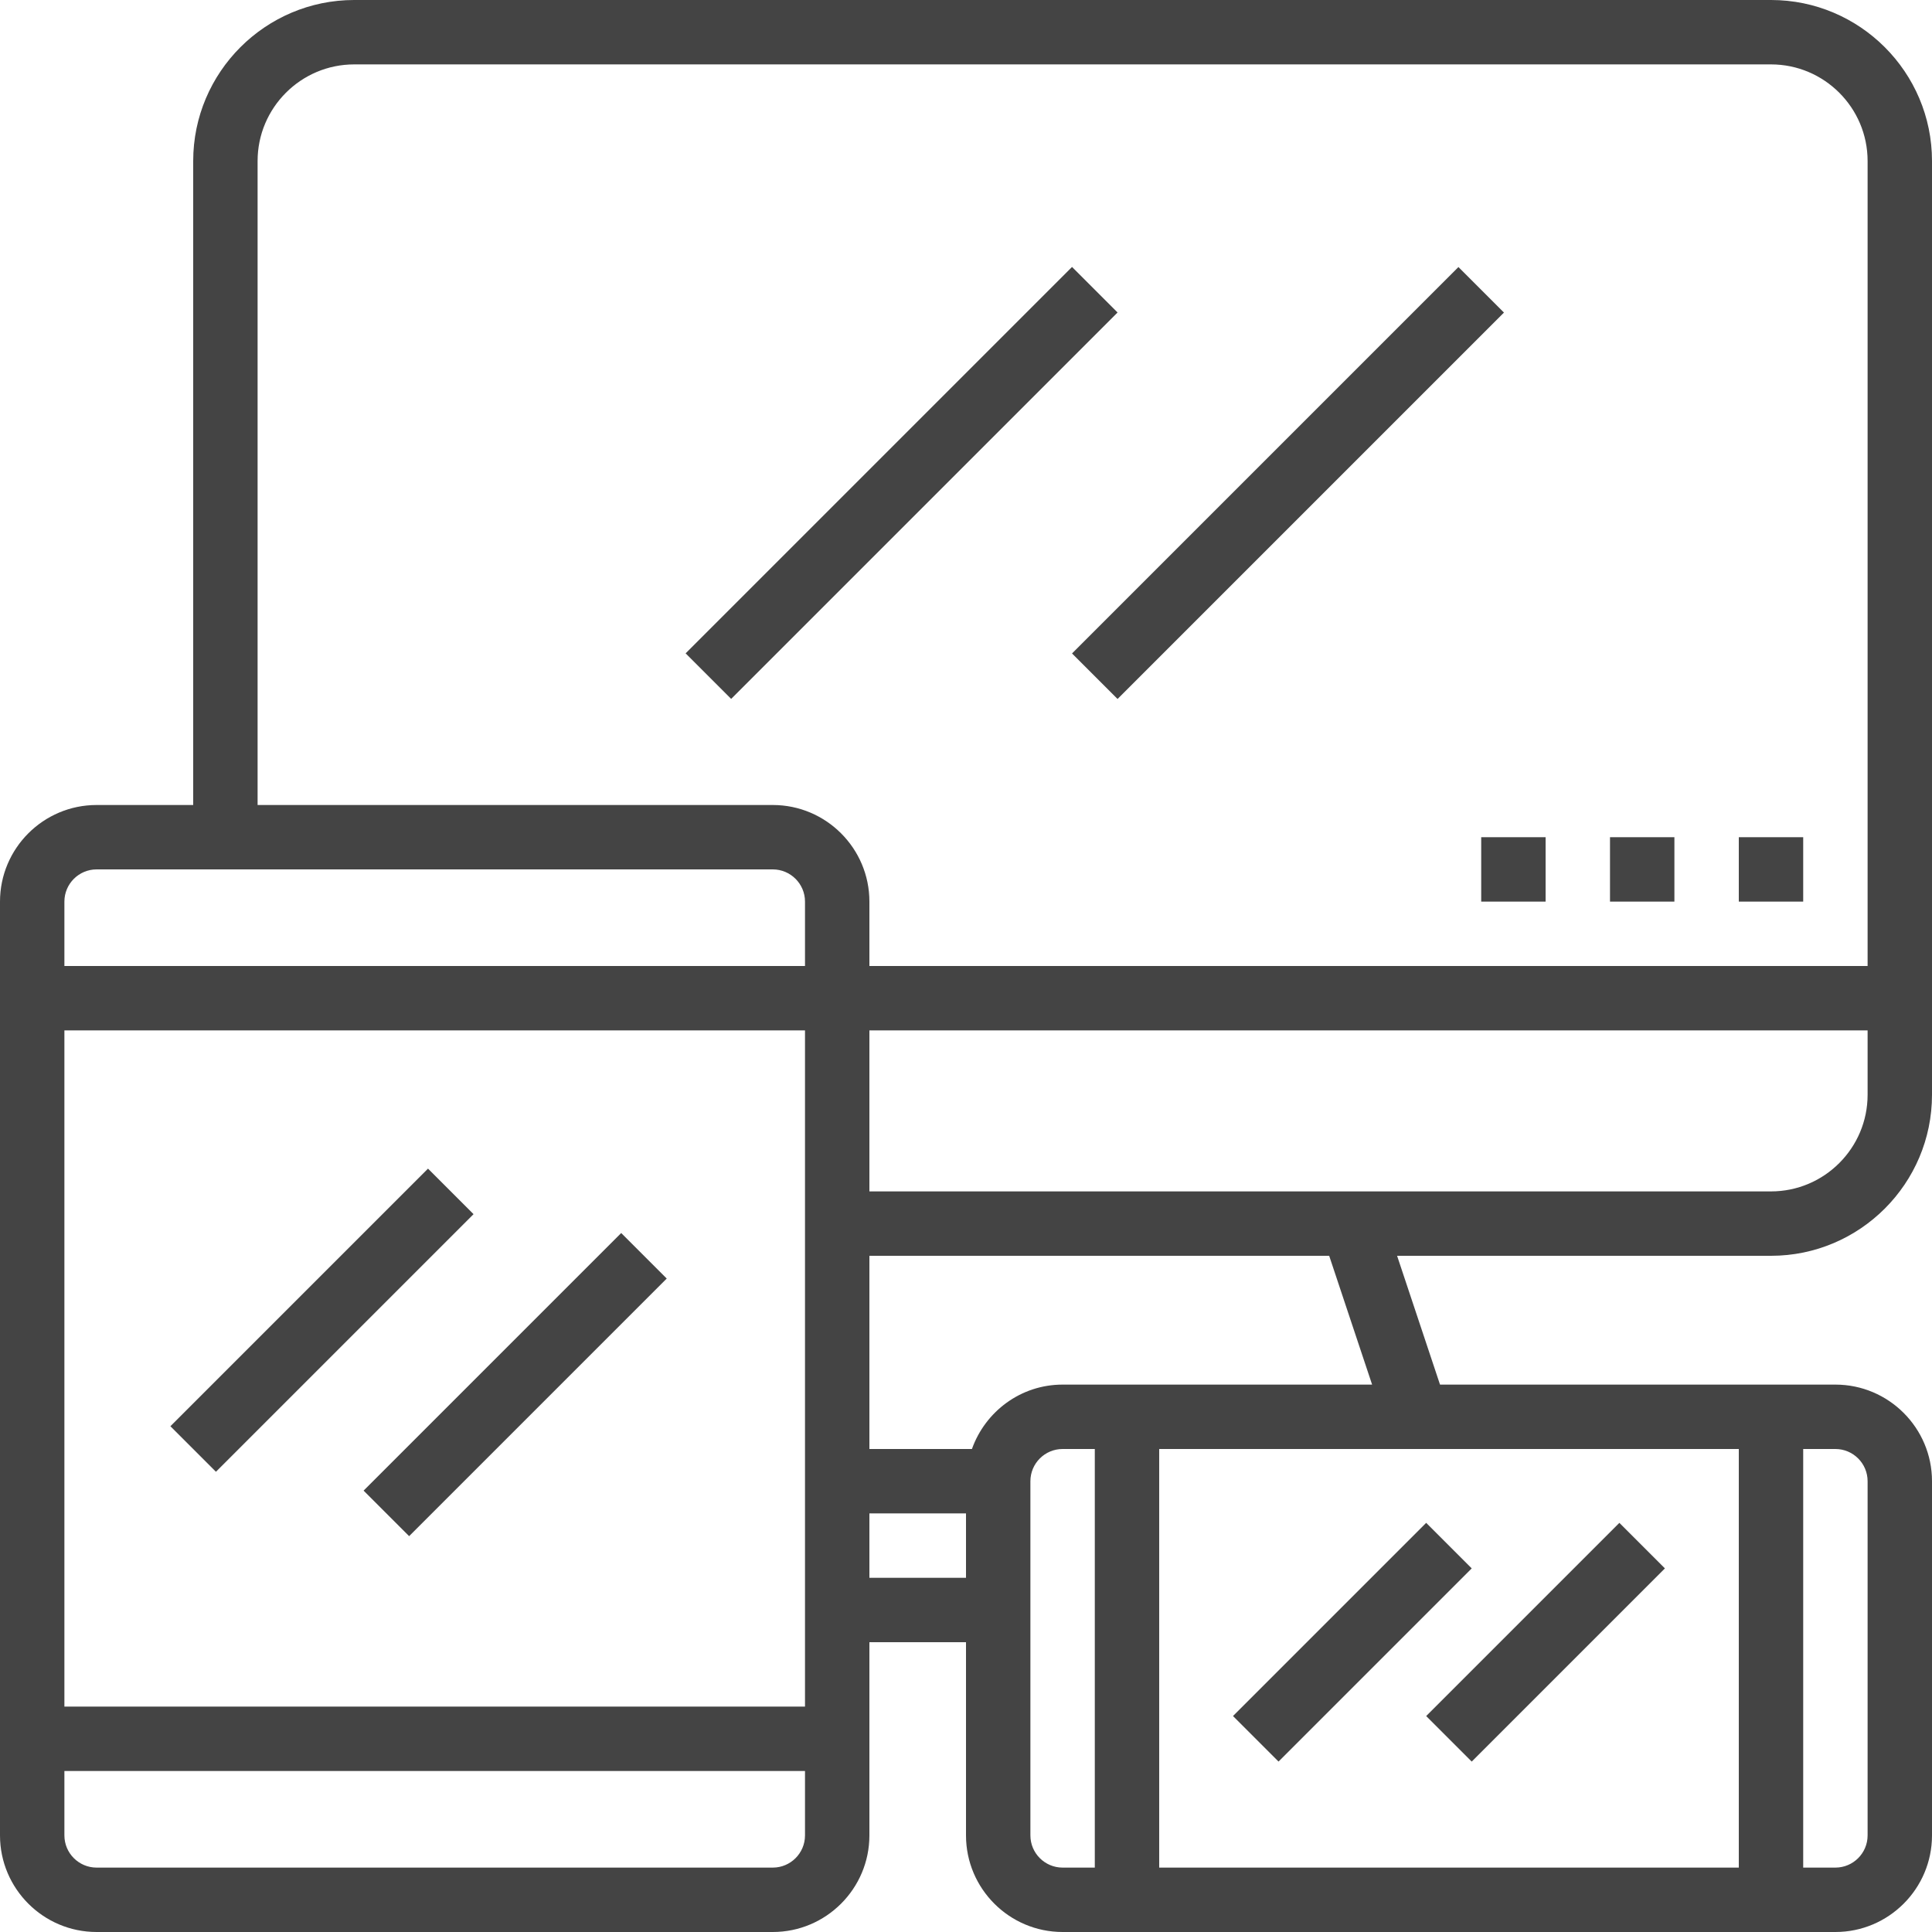
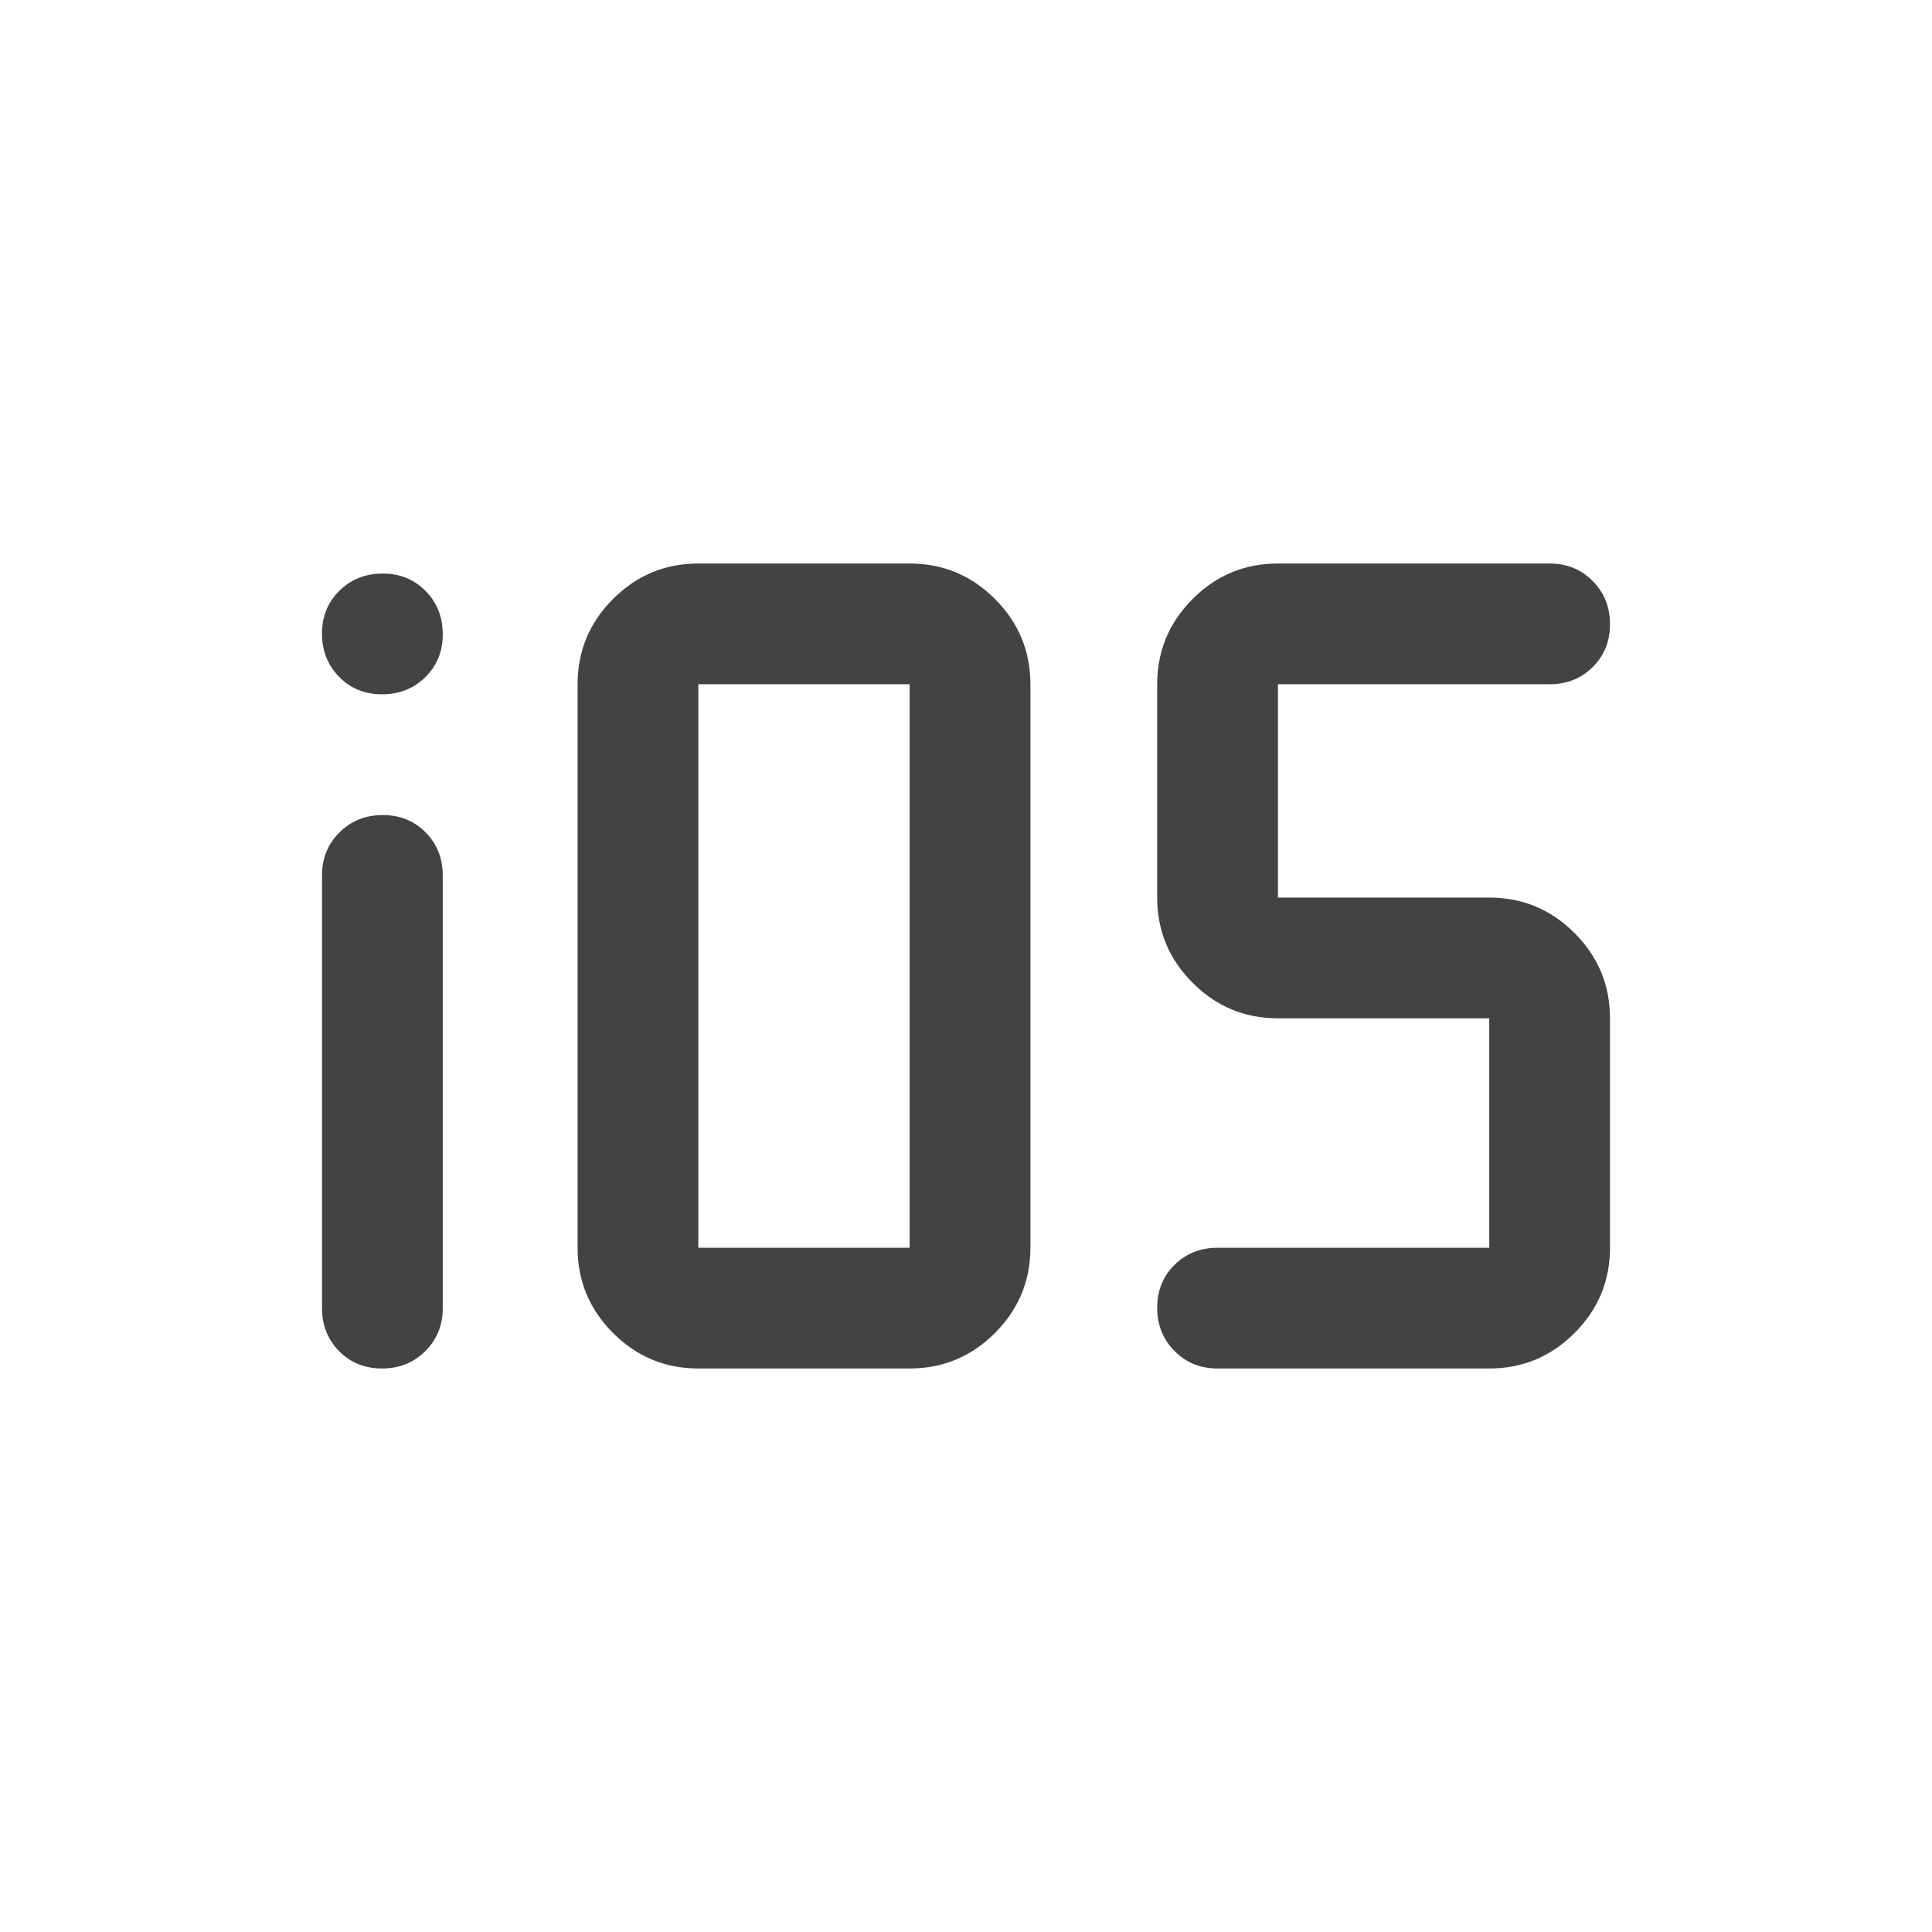
- <svg xmlns="http://www.w3.org/2000/svg" version="1.1" id="Capa_1" x="0px" y="0px" viewBox="0 0 480 480" style="enable-background:new 0 0 480 480;" xml:space="preserve" width="512px" height="512px">
-   <g>
-     <g>
-       <g>
-         <path d="M480,272V40c0-22.056-17.944-40-40-40H88C65.944,0,48,17.944,48,40v160H24c-13.232,0-24,10.768-24,24v232    c0,13.232,10.768,24,24,24h168c13.232,0,24-10.768,24-24v-48h24v48c0,13.232,10.768,24,24,24h192c13.232,0,24-10.768,24-24v-88    c0-13.232-10.768-24-24-24h-98.232l-10.664-32H440C462.056,312,480,294.056,480,272z M200,456c0,4.416-3.592,8-8,8H24    c-4.408,0-8-3.584-8-8v-16h184V456z M200,424H16V256h184V424z M200,240H16v-16c0-4.416,3.592-8,8-8h168c4.408,0,8,3.584,8,8V240z     M192,200H64V40c0-13.232,10.768-24,24-24h352c13.232,0,24,10.768,24,24v200H216v-16C216,210.768,205.232,200,192,200z M240,392    h-24v-16h24V392z M241.472,360H216v-48h114.232l10.664,32H264C253.584,344,244.784,350.712,241.472,360z M272,464h-8    c-4.408,0-8-3.584-8-8v-88c0-4.416,3.592-8,8-8h8V464z M448,360h8c4.408,0,8,3.584,8,8v88c0,4.416-3.592,8-8,8h-8V360z M432,360    v104H288V360H432z M216,296v-40h248v16c0,13.232-10.768,24-24,24H216z" data-original="#000000" class="active-path" data-old_color="#C31D1D" fill="#444444" />
-       </g>
-     </g>
-     <g>
-       <g>
-         <rect x="156.117" y="111.979" transform="matrix(0.7071 -0.7071 0.7071 0.7071 -19.2296 193.5331)" width="135.767" height="16" data-original="#000000" class="active-path" data-old_color="#C31D1D" fill="#444444" />
-       </g>
-     </g>
-     <g>
-       <g>
-         <rect x="252.119" y="112.001" transform="matrix(0.7071 -0.7071 0.7071 0.7071 8.8727 261.423)" width="135.767" height="16" data-original="#000000" class="active-path" data-old_color="#C31D1D" fill="#444444" />
-       </g>
-     </g>
-     <g>
-       <g>
-         <rect x="34.74" y="320.001" transform="matrix(0.7071 -0.7071 0.7071 0.7071 -208.5012 152.6348)" width="90.511" height="16" data-original="#000000" class="active-path" data-old_color="#C31D1D" fill="#444444" />
-       </g>
-     </g>
-     <g>
-       <g>
-         <rect x="82.739" y="335.998" transform="matrix(0.7071 -0.7071 0.7071 0.7071 -205.7543 191.2603)" width="90.511" height="16" data-original="#000000" class="active-path" data-old_color="#C31D1D" fill="#444444" />
-       </g>
-     </g>
-     <g>
-       <g>
-         <rect x="302.055" y="400.002" transform="matrix(0.7071 -0.7071 0.7071 0.7071 -190.0905 357.0855)" width="67.879" height="16" data-original="#000000" class="active-path" data-old_color="#C31D1D" fill="#444444" />
-       </g>
-     </g>
-     <g>
-       <g>
-         <rect x="350.052" y="400.005" transform="matrix(0.7071 -0.7071 0.7071 0.7071 -176.0347 391.0246)" width="67.879" height="16" data-original="#000000" class="active-path" data-old_color="#C31D1D" fill="#444444" />
-       </g>
-     </g>
-     <g>
-       <g>
-         <rect x="432" y="208" width="16" height="16" data-original="#000000" class="active-path" data-old_color="#C31D1D" fill="#444444" />
-       </g>
-     </g>
-     <g>
-       <g>
-         <rect x="400" y="208" width="16" height="16" data-original="#000000" class="active-path" data-old_color="#C31D1D" fill="#444444" />
-       </g>
-     </g>
-     <g>
-       <g>
-         <rect x="368" y="208" width="16" height="16" data-original="#000000" class="active-path" data-old_color="#C31D1D" fill="#444444" />
-       </g>
-     </g>
-   </g>
+ <svg xmlns="http://www.w3.org/2000/svg" height="48px" viewBox="0 -960 960 960" width="48px" fill="#434343">
+   <path d="M189.82-280q-12.82 0-21.32-8.63-8.5-8.62-8.5-21.37v-215q0-12.75 8.68-21.38 8.67-8.62 21.5-8.62 12.82 0 21.32 8.62 8.5 8.63 8.5 21.38v215q0 12.75-8.68 21.37-8.67 8.63-21.5 8.63ZM347-280q-24.75 0-42.37-17.63Q287-315.25 287-340v-280q0-24.75 17.63-42.38Q322.25-680 347-680h105q24.75 0 42.38 17.62Q512-644.75 512-620v280q0 24.75-17.62 42.37Q476.75-280 452-280H347Zm0-60h105v-280H347v280Zm258 60q-12.75 0-21.37-8.68-8.63-8.67-8.63-21.5 0-12.82 8.63-21.32 8.62-8.5 21.37-8.5h135v-114H635q-24.75 0-42.37-17.63Q575-489.25 575-514v-106q0-24.75 17.63-42.38Q610.25-680 635-680h135q12.75 0 21.38 8.68 8.62 8.67 8.62 21.5 0 12.82-8.62 21.32-8.63 8.5-21.38 8.5H635v106h105q24.75 0 42.38 17.62Q800-478.75 800-454v114q0 24.75-17.62 42.37Q764.75-280 740-280H605ZM189.82-615q-12.82 0-21.32-8.68-8.5-8.67-8.5-21.5 0-12.82 8.68-21.32 8.67-8.5 21.5-8.5 12.82 0 21.32 8.68 8.5 8.67 8.5 21.5 0 12.82-8.68 21.32-8.67 8.5-21.5 8.5Z" />
</svg>
